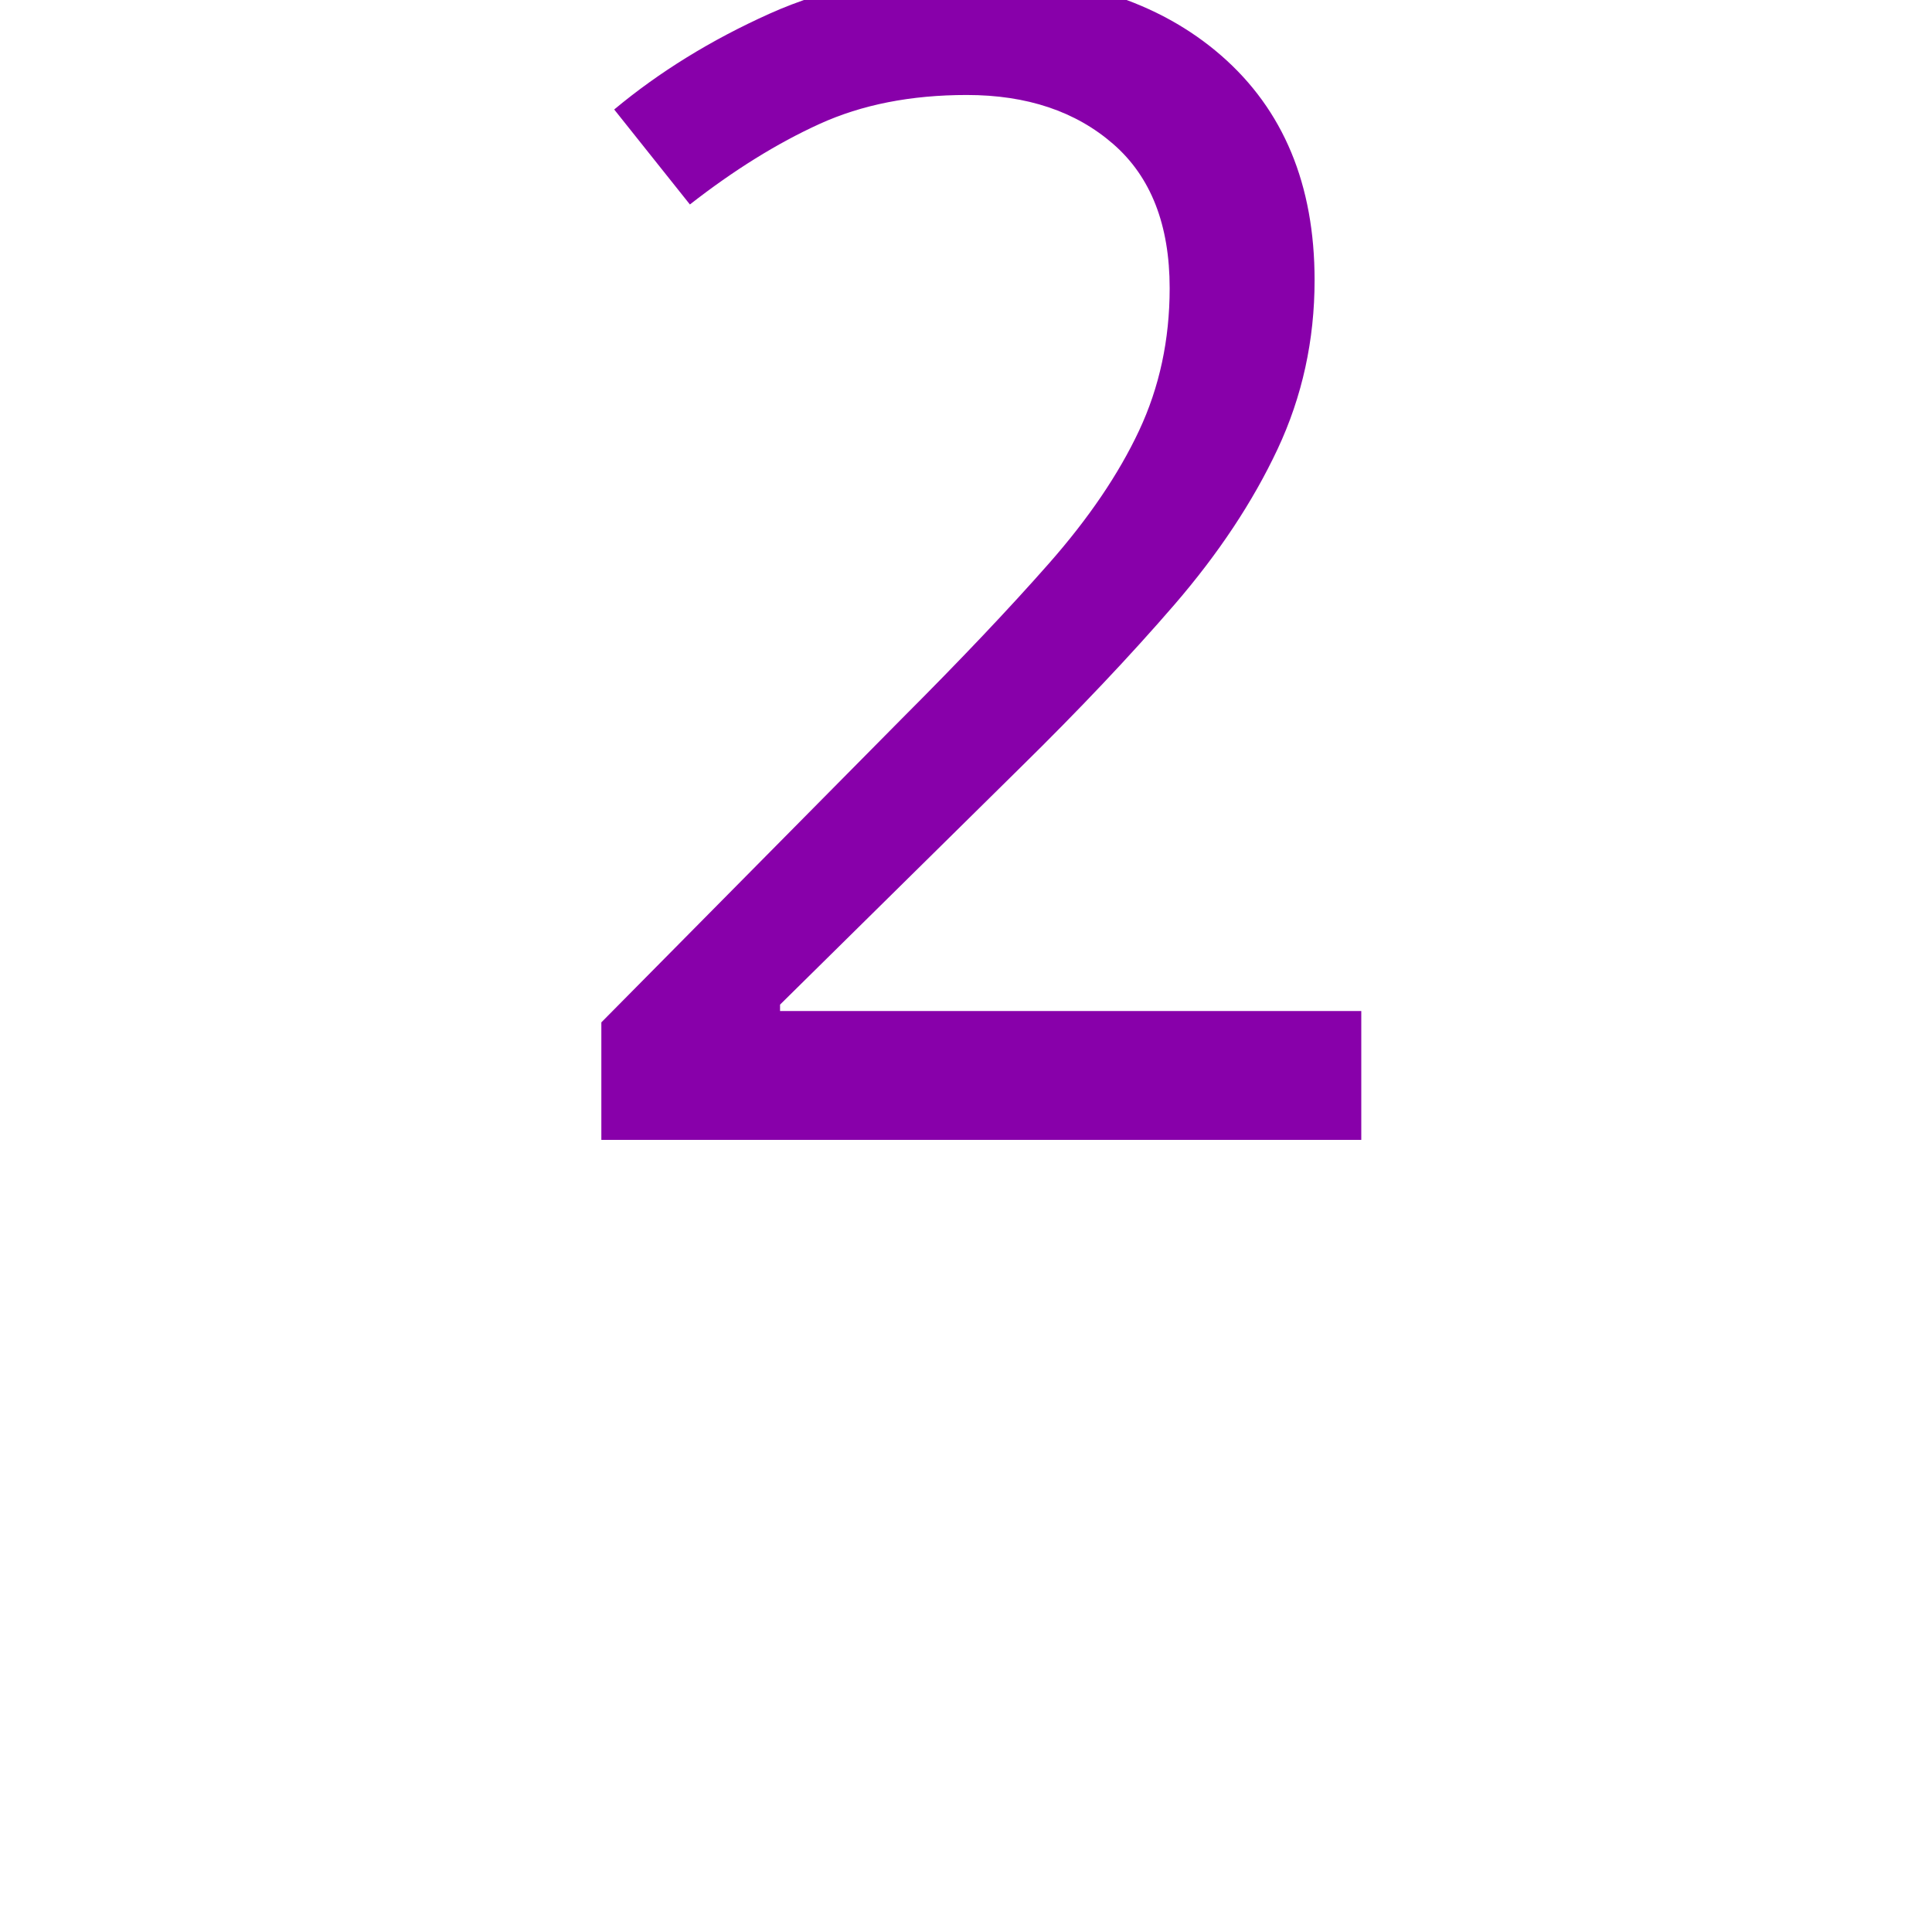
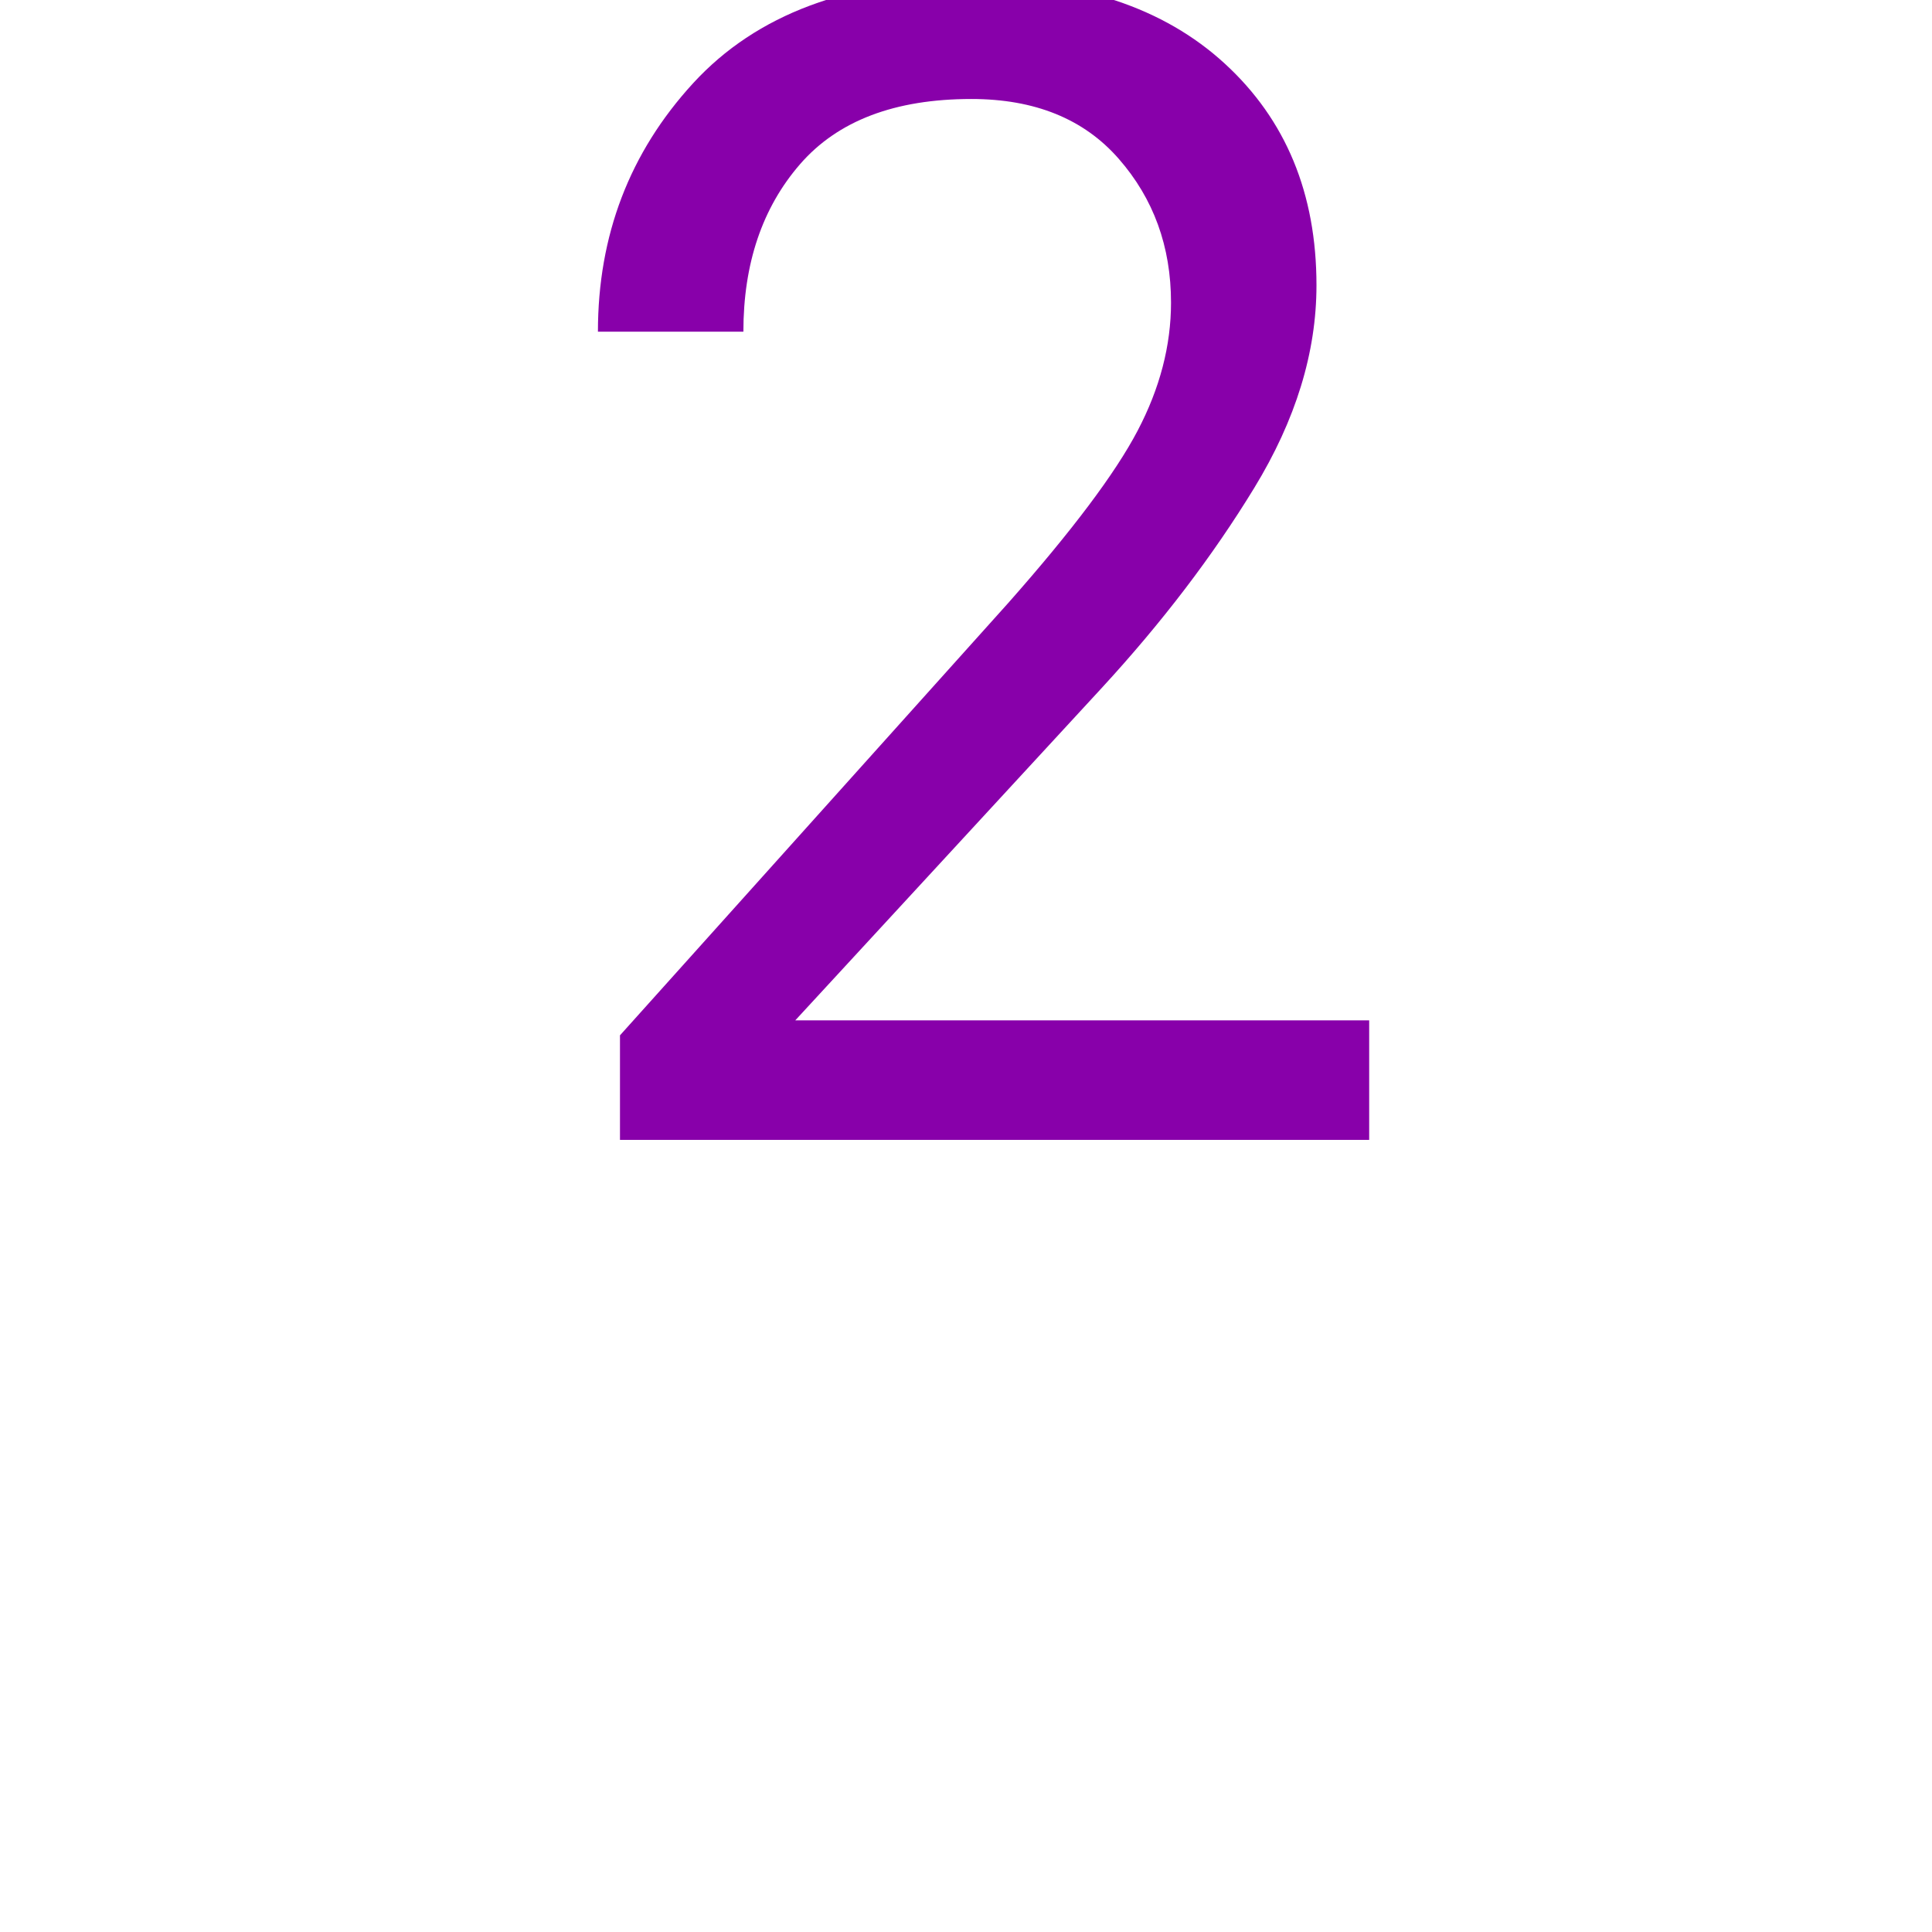
<svg xmlns="http://www.w3.org/2000/svg" width="512" height="512" viewBox="0 0 512 512" version="1.1" id="svg1">
  <defs id="defs1">
    <linearGradient id="swatch2">
      <stop style="stop-color:#4d4d4d;stop-opacity:0.317;" offset="0" id="stop2" />
    </linearGradient>
  </defs>
  <g id="layer1">
-     <text xml:space="preserve" style="font-style:normal;font-variant:normal;font-weight:normal;font-stretch:normal;font-size:426.667px;font-family:Ubuntu;-inkscape-font-specification:'Ubuntu, Normal';font-variant-ligatures:normal;font-variant-caps:normal;font-variant-numeric:normal;font-variant-east-asian:normal;text-align:start;writing-mode:lr-tb;direction:ltr;text-anchor:start;fill:#8800aa;stroke-width:40" x="138.88" y="302.08" id="text2-2">
-       <tspan id="tspan2-7" x="138.88" y="302.08" style="font-style:normal;font-variant:normal;font-weight:normal;font-stretch:normal;font-size:426.667px;font-family:Ubuntu;-inkscape-font-specification:'Ubuntu, Normal';font-variant-ligatures:normal;font-variant-caps:normal;font-variant-numeric:normal;font-variant-east-asian:normal;fill:#8800aa">2</tspan>
+     <text xml:space="preserve" style="font-style:normal;font-variant:normal;font-weight:normal;font-stretch:normal;font-size:426.667px;font-family:Roboto,Arial,Helvetica;-inkscape-font-specification:'Ubuntu, Normal';font-variant-ligatures:normal;font-variant-caps:normal;font-variant-numeric:normal;font-variant-east-asian:normal;text-align:start;writing-mode:lr-tb;direction:ltr;text-anchor:start;fill:#8800aa;stroke-width:40" x="138.88" y="302.08" id="text2-2">
+       <tspan id="tspan2-7" x="138.88" y="302.08" style="font-style:normal;font-variant:normal;font-weight:normal;font-stretch:normal;font-size:426.667px;font-family:Roboto,Arial,Helvetica;-inkscape-font-specification:'Ubuntu, Normal';font-variant-ligatures:normal;font-variant-caps:normal;font-variant-numeric:normal;font-variant-east-asian:normal;fill:#8800aa">2</tspan>
    </text>
  </g>
</svg>
